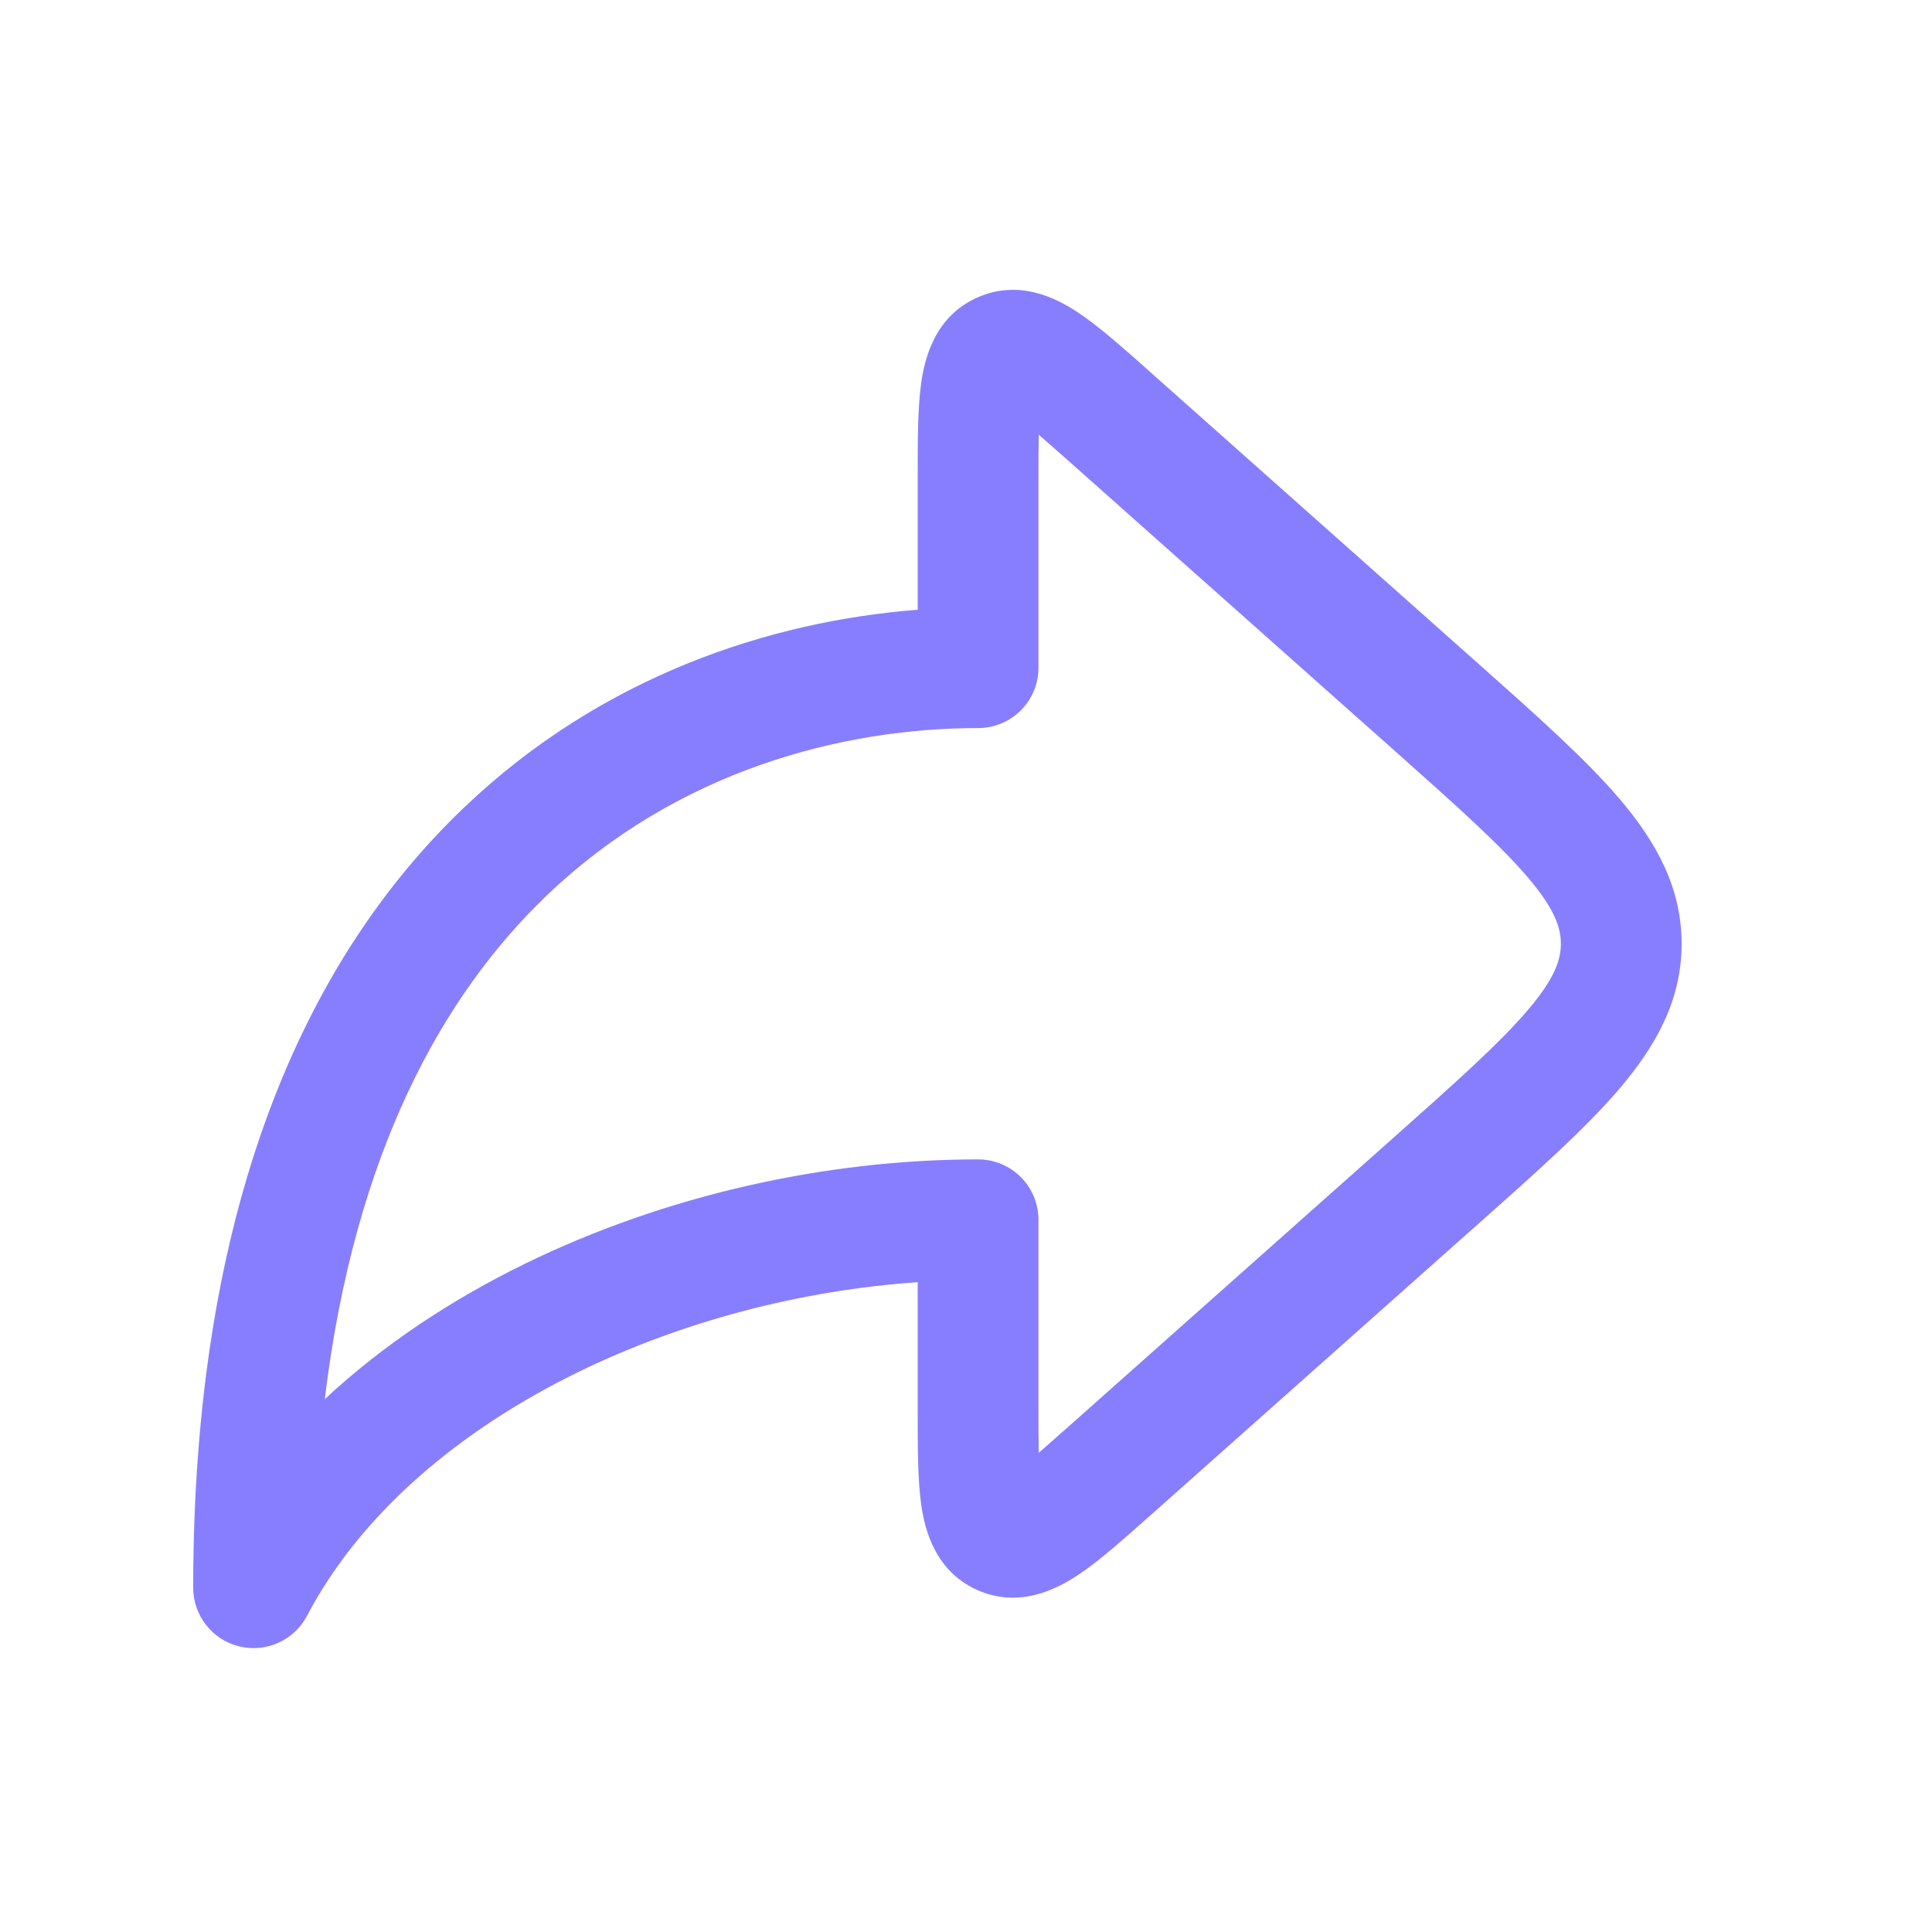
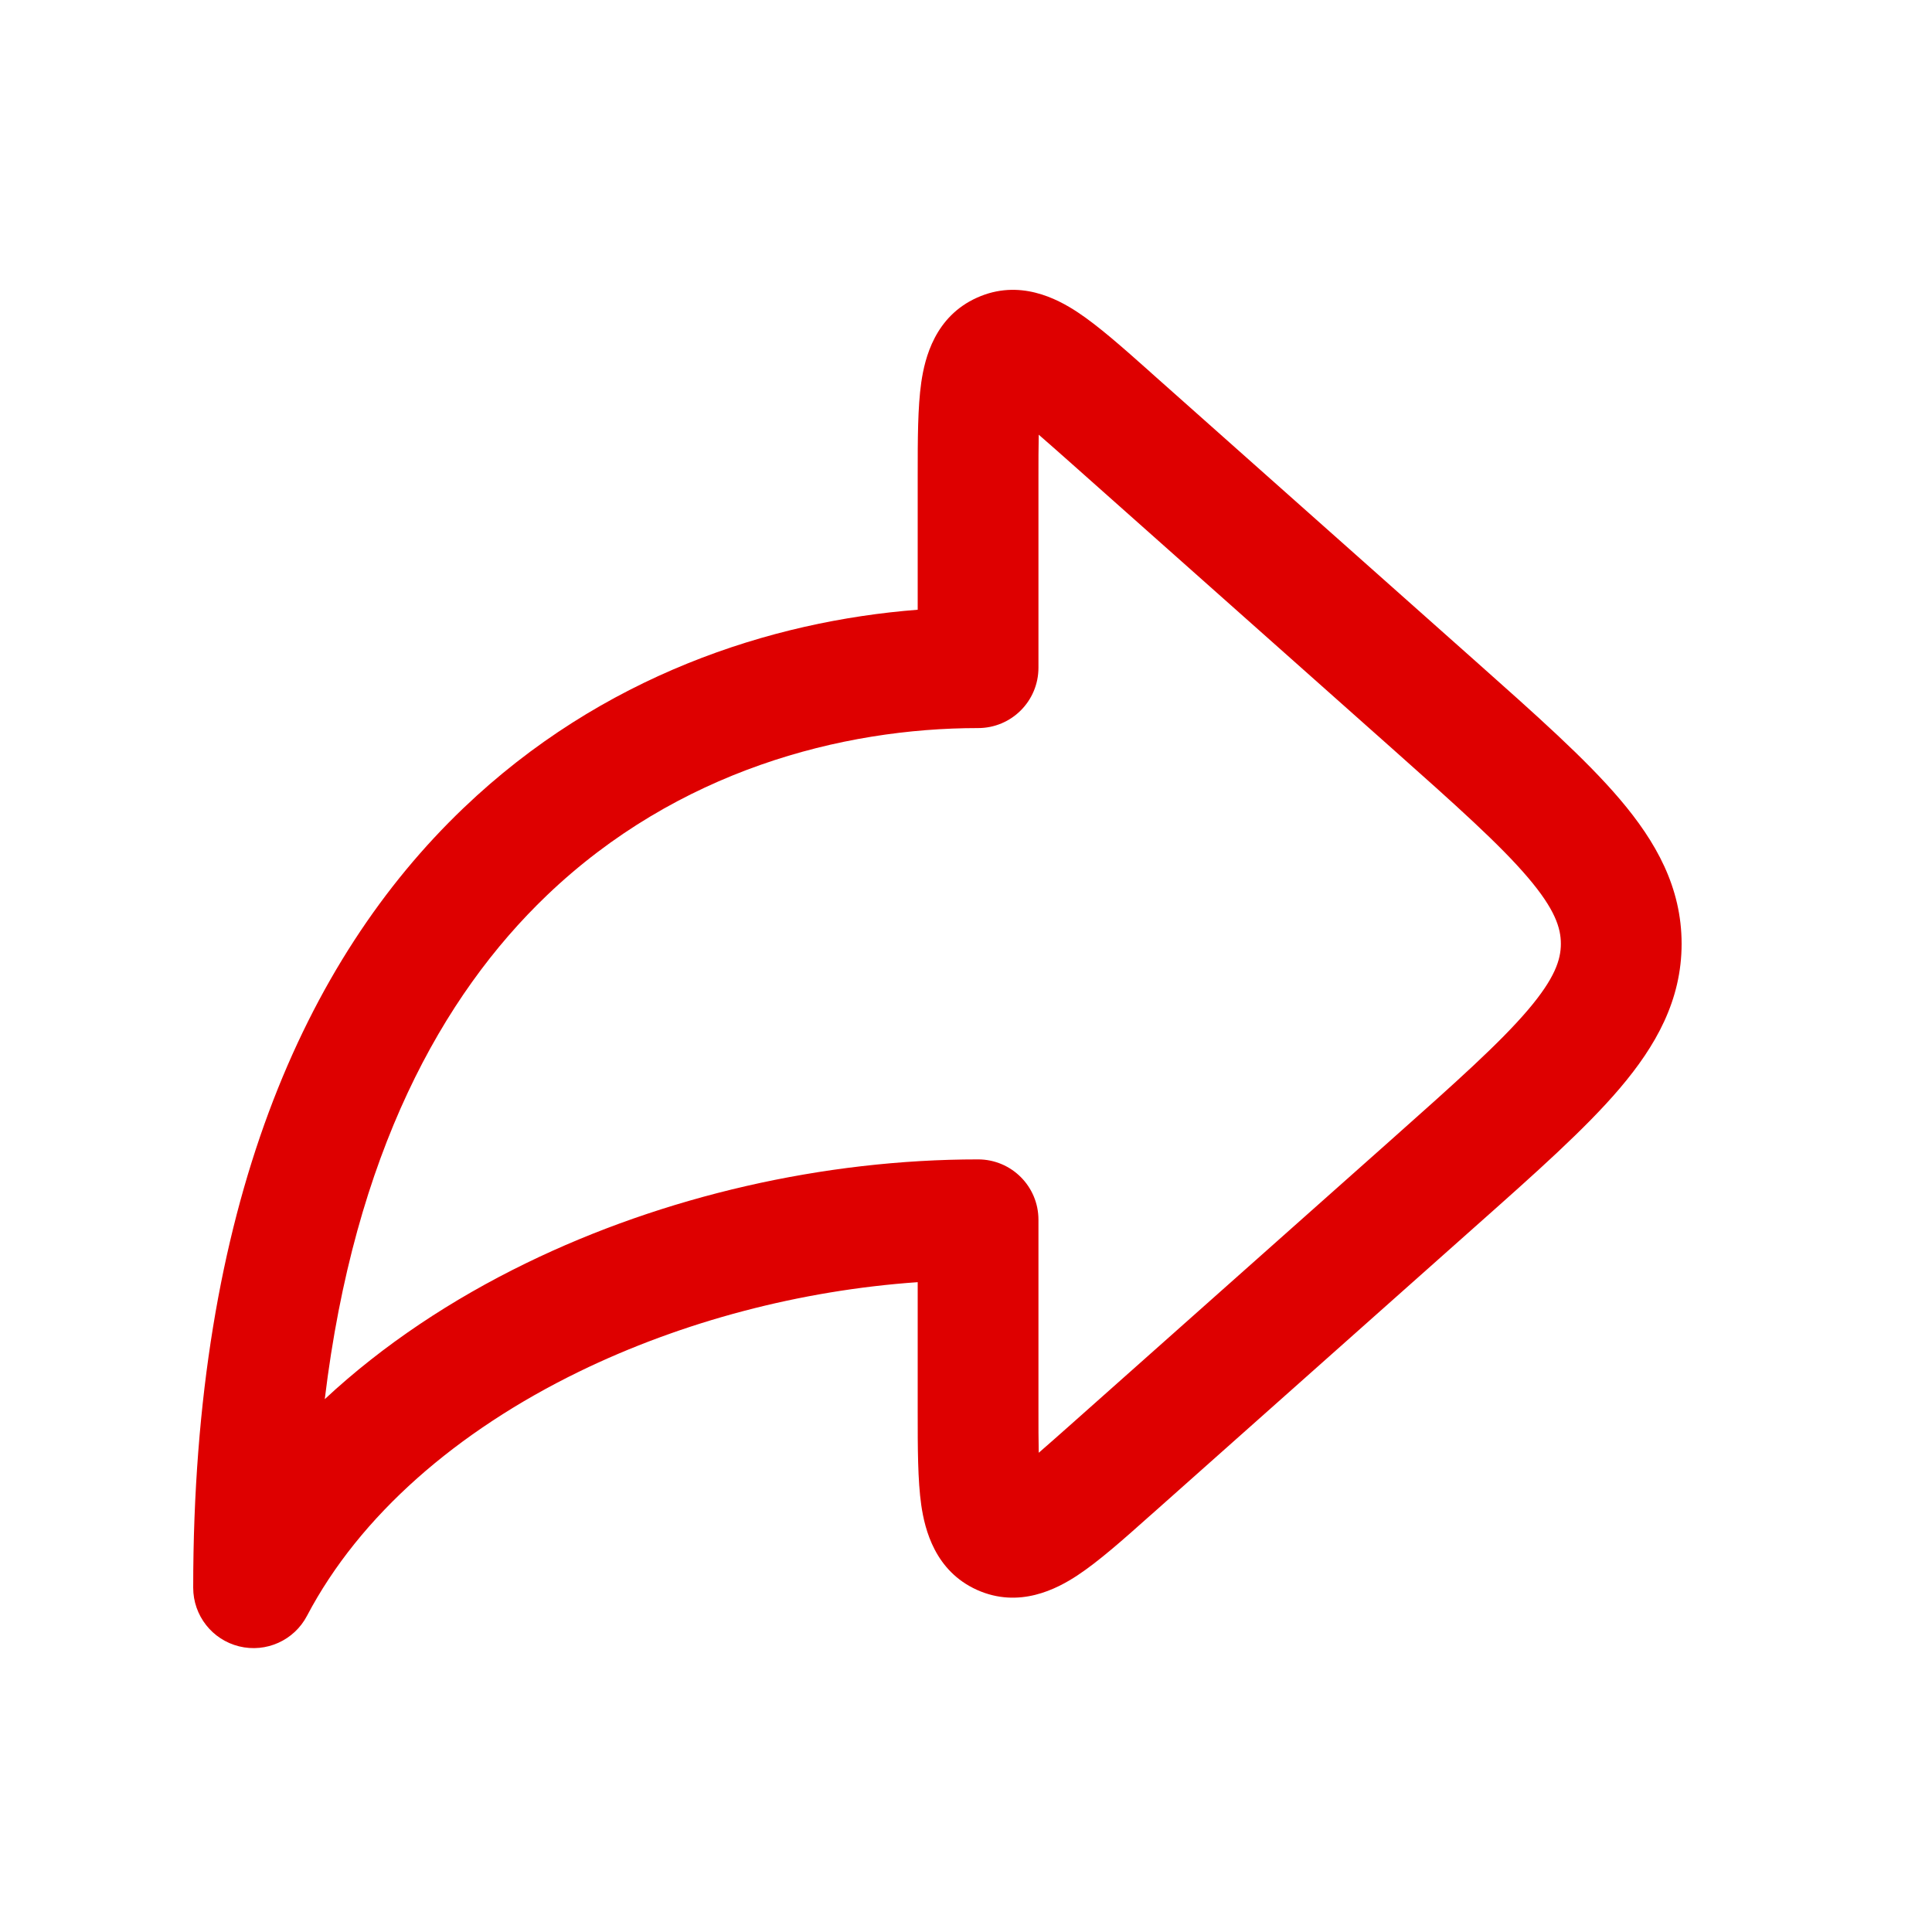
<svg xmlns="http://www.w3.org/2000/svg" width="20" height="20" viewBox="0 0 20 20" fill="none">
-   <path fill-rule="evenodd" clip-rule="evenodd" d="M11.895 3.84C11.906 3.85 11.916 3.859 11.927 3.869L15.272 6.842C15.896 7.397 16.414 7.856 16.769 8.274C17.142 8.713 17.408 9.185 17.408 9.77C17.408 10.354 17.142 10.826 16.769 11.265C16.414 11.683 15.896 12.143 15.272 12.697L11.927 15.671C11.916 15.68 11.906 15.69 11.895 15.699C11.625 15.94 11.372 16.164 11.154 16.308C10.94 16.449 10.551 16.654 10.115 16.459C9.679 16.263 9.574 15.835 9.537 15.582C9.5 15.323 9.5 14.985 9.5 14.624C9.5 14.609 9.5 14.595 9.5 14.581V13.273C8.29 13.357 7.065 13.678 5.993 14.2C4.732 14.815 3.725 15.686 3.178 16.727C3.045 16.981 2.755 17.112 2.475 17.043C2.196 16.974 2 16.724 2 16.436C2 12.502 3.151 9.94 4.797 8.366C6.232 6.993 7.98 6.43 9.5 6.312V4.959C9.5 4.944 9.5 4.93 9.5 4.916C9.5 4.554 9.5 4.216 9.537 3.958C9.574 3.704 9.679 3.276 10.115 3.081C10.551 2.885 10.94 3.09 11.154 3.231C11.372 3.375 11.625 3.6 11.895 3.84ZM10.753 4.5C10.847 4.581 10.959 4.681 11.097 4.803L14.407 7.745C15.075 8.339 15.525 8.741 15.817 9.084C16.097 9.413 16.158 9.606 16.158 9.77C16.158 9.933 16.097 10.126 15.817 10.455C15.525 10.798 15.075 11.2 14.407 11.794L11.097 14.736C10.959 14.858 10.847 14.958 10.753 15.039C10.75 14.915 10.75 14.764 10.75 14.581V12.627C10.75 12.281 10.47 12.002 10.125 12.002C8.531 12.002 6.875 12.38 5.445 13.077C4.679 13.45 3.966 13.921 3.362 14.484C3.669 11.944 4.577 10.306 5.661 9.269C7.011 7.977 8.717 7.537 10.125 7.537C10.47 7.537 10.75 7.258 10.75 6.912V4.959C10.75 4.775 10.75 4.624 10.753 4.5Z" fill="#877EFF" />
+   <path fill-rule="evenodd" clip-rule="evenodd" d="M11.895 3.84C11.906 3.85 11.916 3.859 11.927 3.869L15.272 6.842C15.896 7.397 16.414 7.856 16.769 8.274C17.142 8.713 17.408 9.185 17.408 9.77C17.408 10.354 17.142 10.826 16.769 11.265C16.414 11.683 15.896 12.143 15.272 12.697L11.927 15.671C11.916 15.68 11.906 15.69 11.895 15.699C11.625 15.94 11.372 16.164 11.154 16.308C10.94 16.449 10.551 16.654 10.115 16.459C9.679 16.263 9.574 15.835 9.537 15.582C9.5 15.323 9.5 14.985 9.5 14.624C9.5 14.609 9.5 14.595 9.5 14.581V13.273C8.29 13.357 7.065 13.678 5.993 14.2C4.732 14.815 3.725 15.686 3.178 16.727C3.045 16.981 2.755 17.112 2.475 17.043C2.196 16.974 2 16.724 2 16.436C2 12.502 3.151 9.94 4.797 8.366C6.232 6.993 7.98 6.43 9.5 6.312V4.959C9.5 4.944 9.5 4.93 9.5 4.916C9.5 4.554 9.5 4.216 9.537 3.958C9.574 3.704 9.679 3.276 10.115 3.081C10.551 2.885 10.94 3.09 11.154 3.231C11.372 3.375 11.625 3.6 11.895 3.84ZM10.753 4.5C10.847 4.581 10.959 4.681 11.097 4.803L14.407 7.745C15.075 8.339 15.525 8.741 15.817 9.084C16.097 9.413 16.158 9.606 16.158 9.77C16.158 9.933 16.097 10.126 15.817 10.455C15.525 10.798 15.075 11.2 14.407 11.794L11.097 14.736C10.959 14.858 10.847 14.958 10.753 15.039C10.75 14.915 10.75 14.764 10.75 14.581V12.627C10.75 12.281 10.47 12.002 10.125 12.002C8.531 12.002 6.875 12.38 5.445 13.077C4.679 13.45 3.966 13.921 3.362 14.484C3.669 11.944 4.577 10.306 5.661 9.269C7.011 7.977 8.717 7.537 10.125 7.537C10.47 7.537 10.75 7.258 10.75 6.912V4.959C10.75 4.775 10.75 4.624 10.753 4.5Z" fill="#DE0000" />
</svg>
